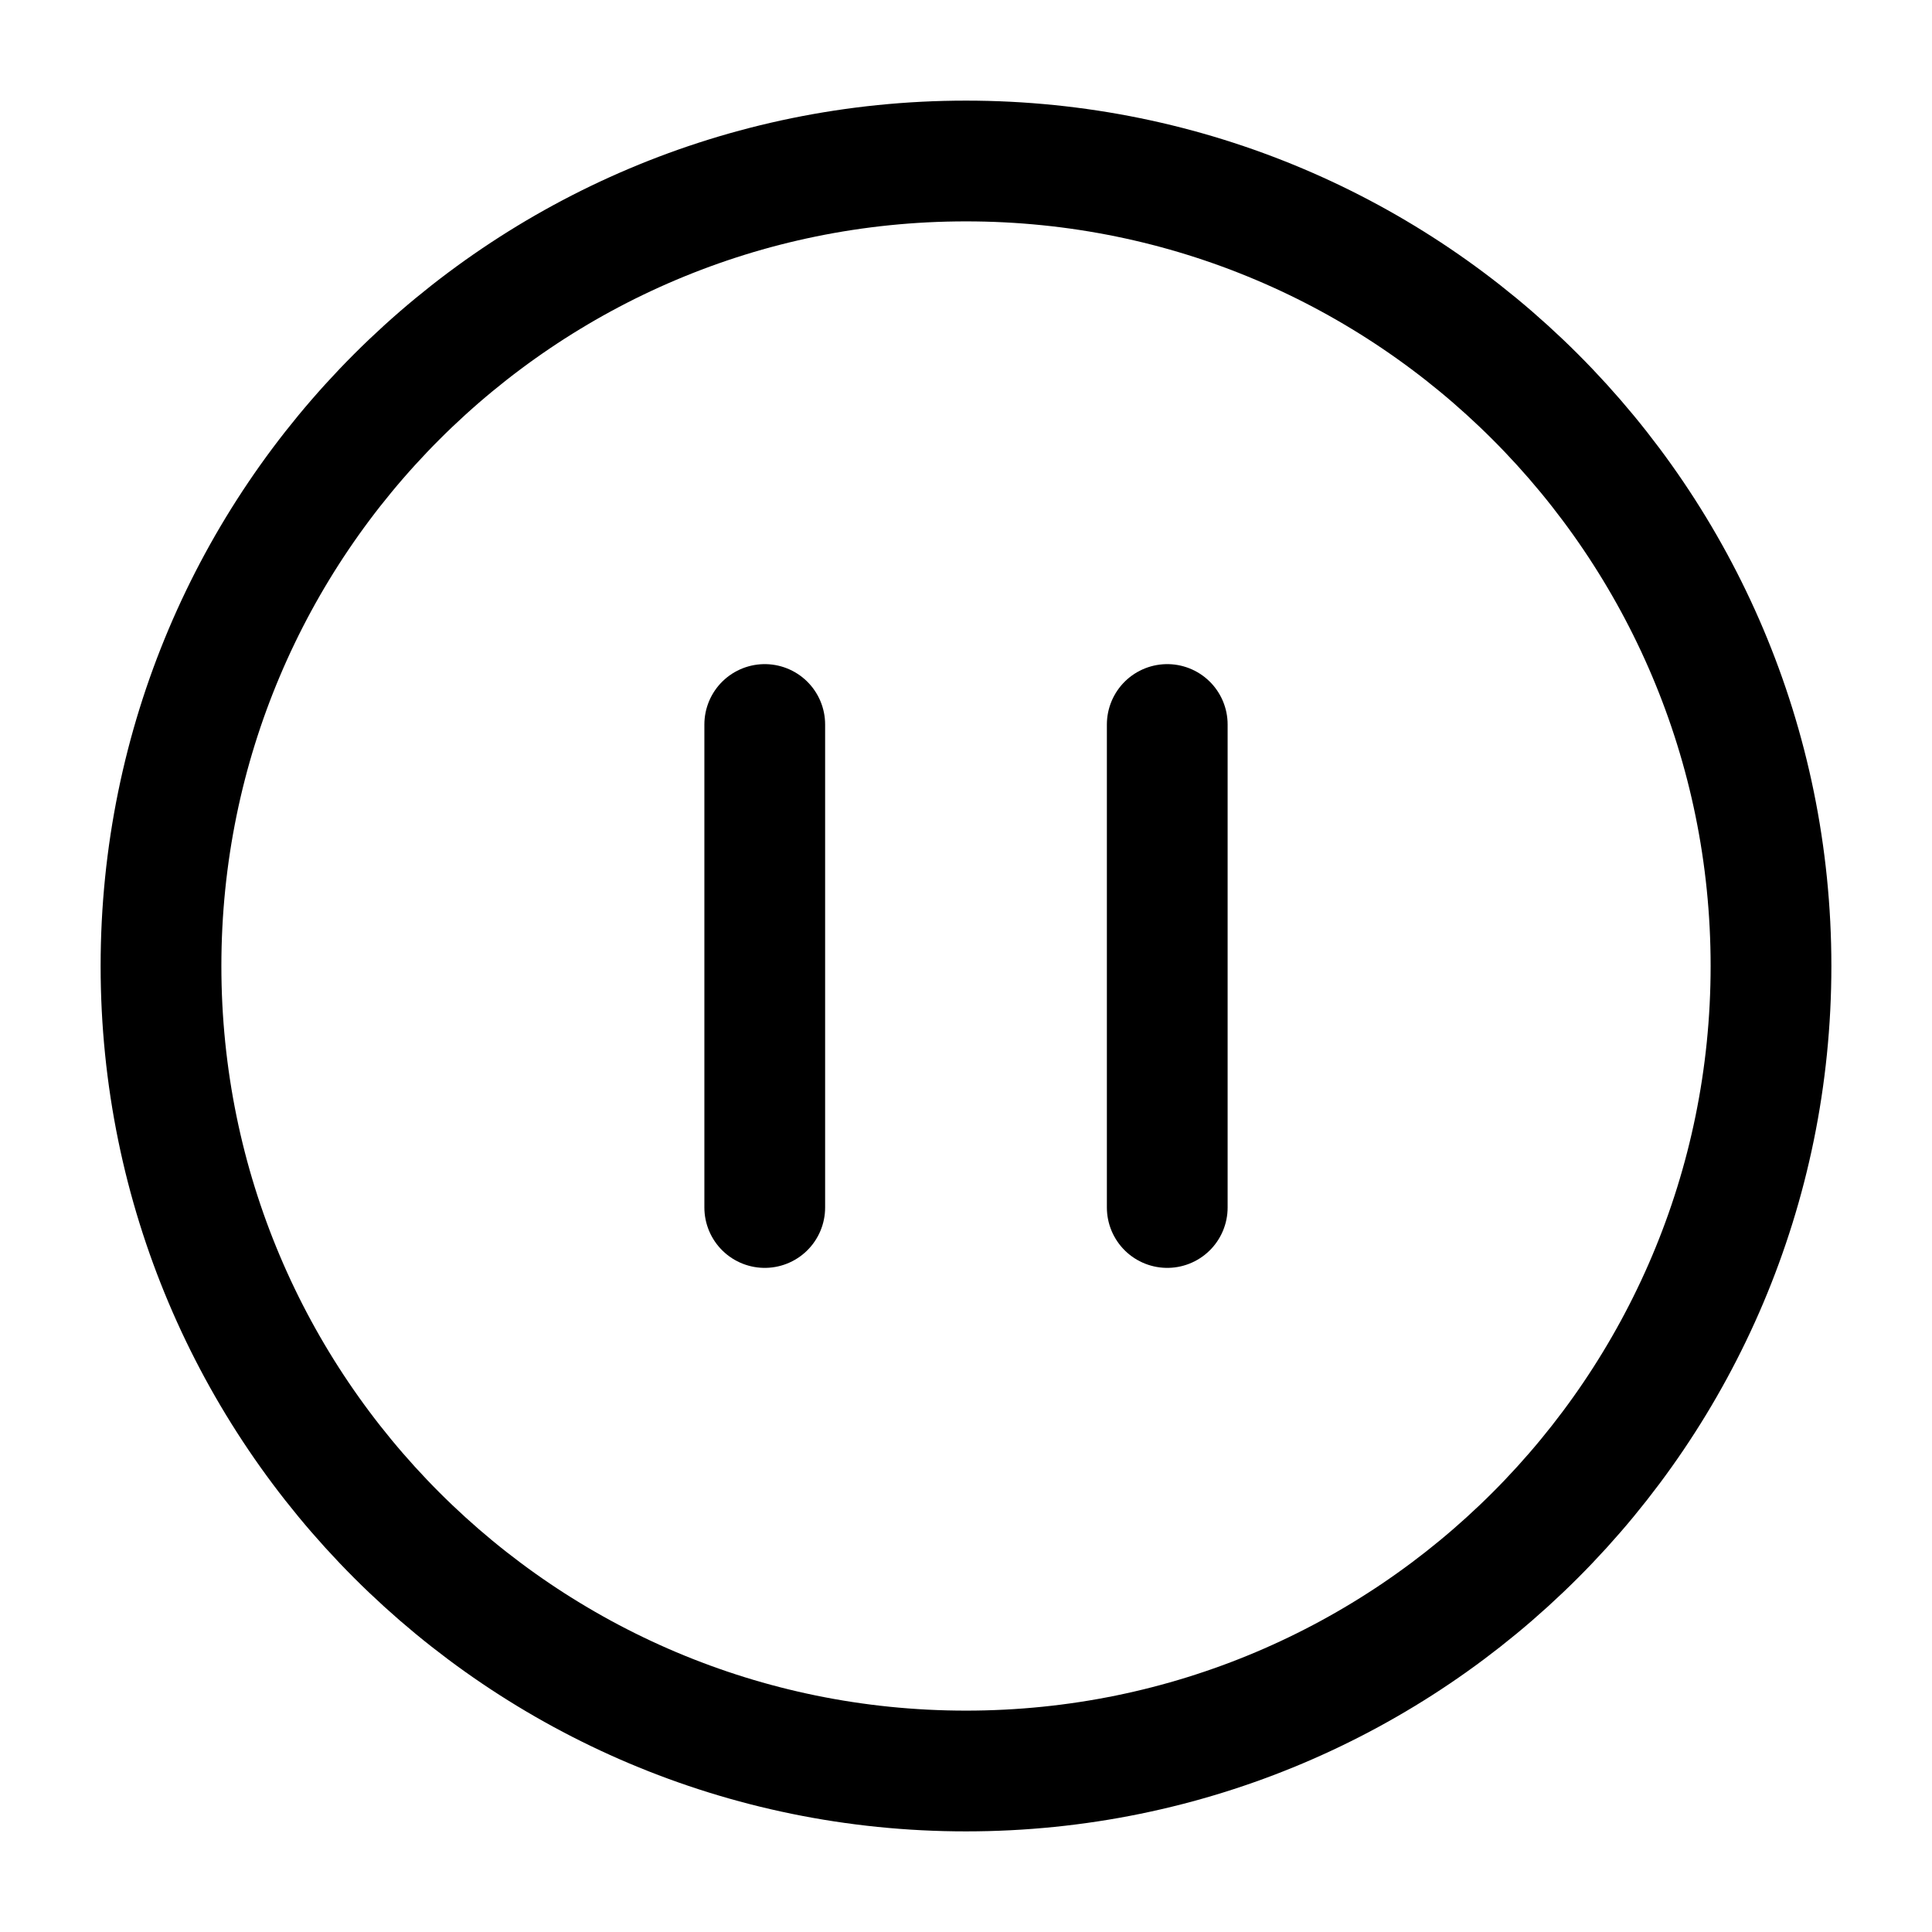
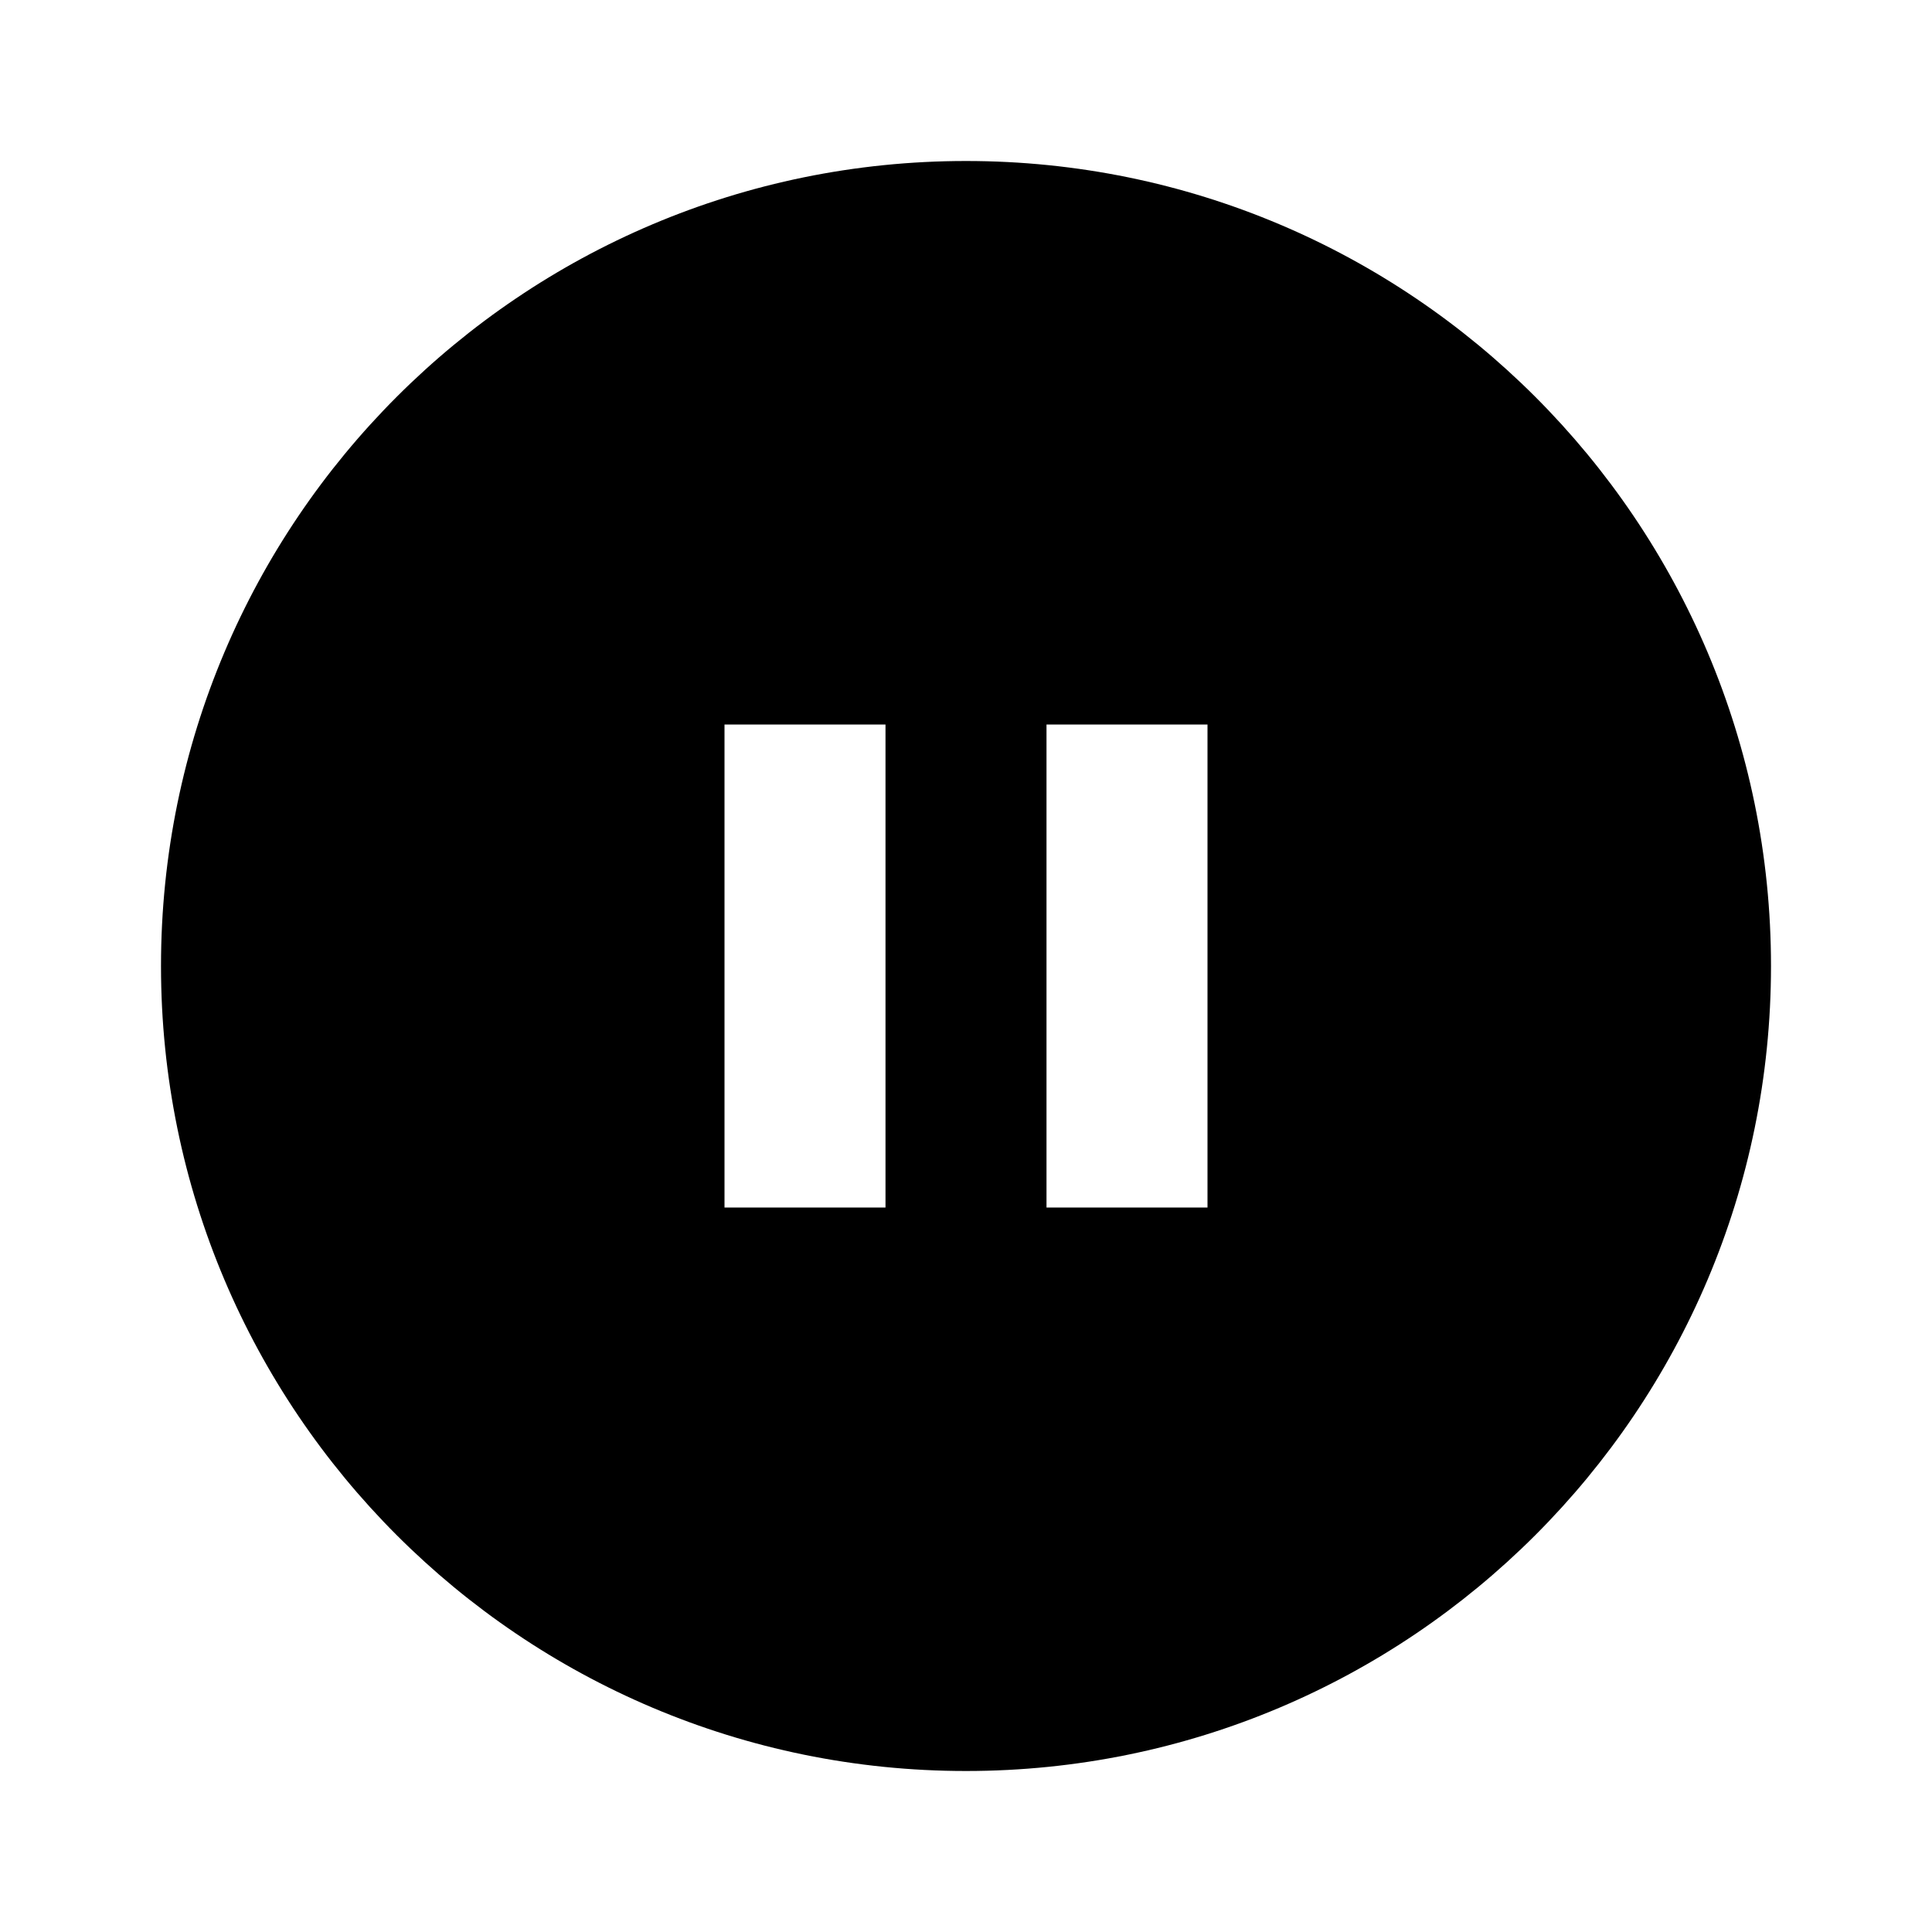
- <svg xmlns="http://www.w3.org/2000/svg" width="100%" height="100%" viewBox="0 0 24 24" fill="none">
-   <path d="M9.5 15V9M14.5 15V9M22 12C22 17.523 17.523 22 12 22C6.477 22 2 17.523 2 12C2 6.477 6.477 2 12 2C17.523 2 22 6.477 22 12Z" stroke="currentColor" stroke-width="1.5" stroke-linecap="round" stroke-linejoin="round" />
+ <svg xmlns="http://www.w3.org/2000/svg" viewBox="0 0 24 24" fill="currentColor">
+   <path d="M12 22C6.477 22 2 17.523 2 12C2 6.477 6.477 2 12 2C17.523 2 22 6.477 22 12C22 17.523 17.523 22 12 22ZM9 9V15H11V9H9ZM13 9V15H15V9H13Z" />
</svg>
